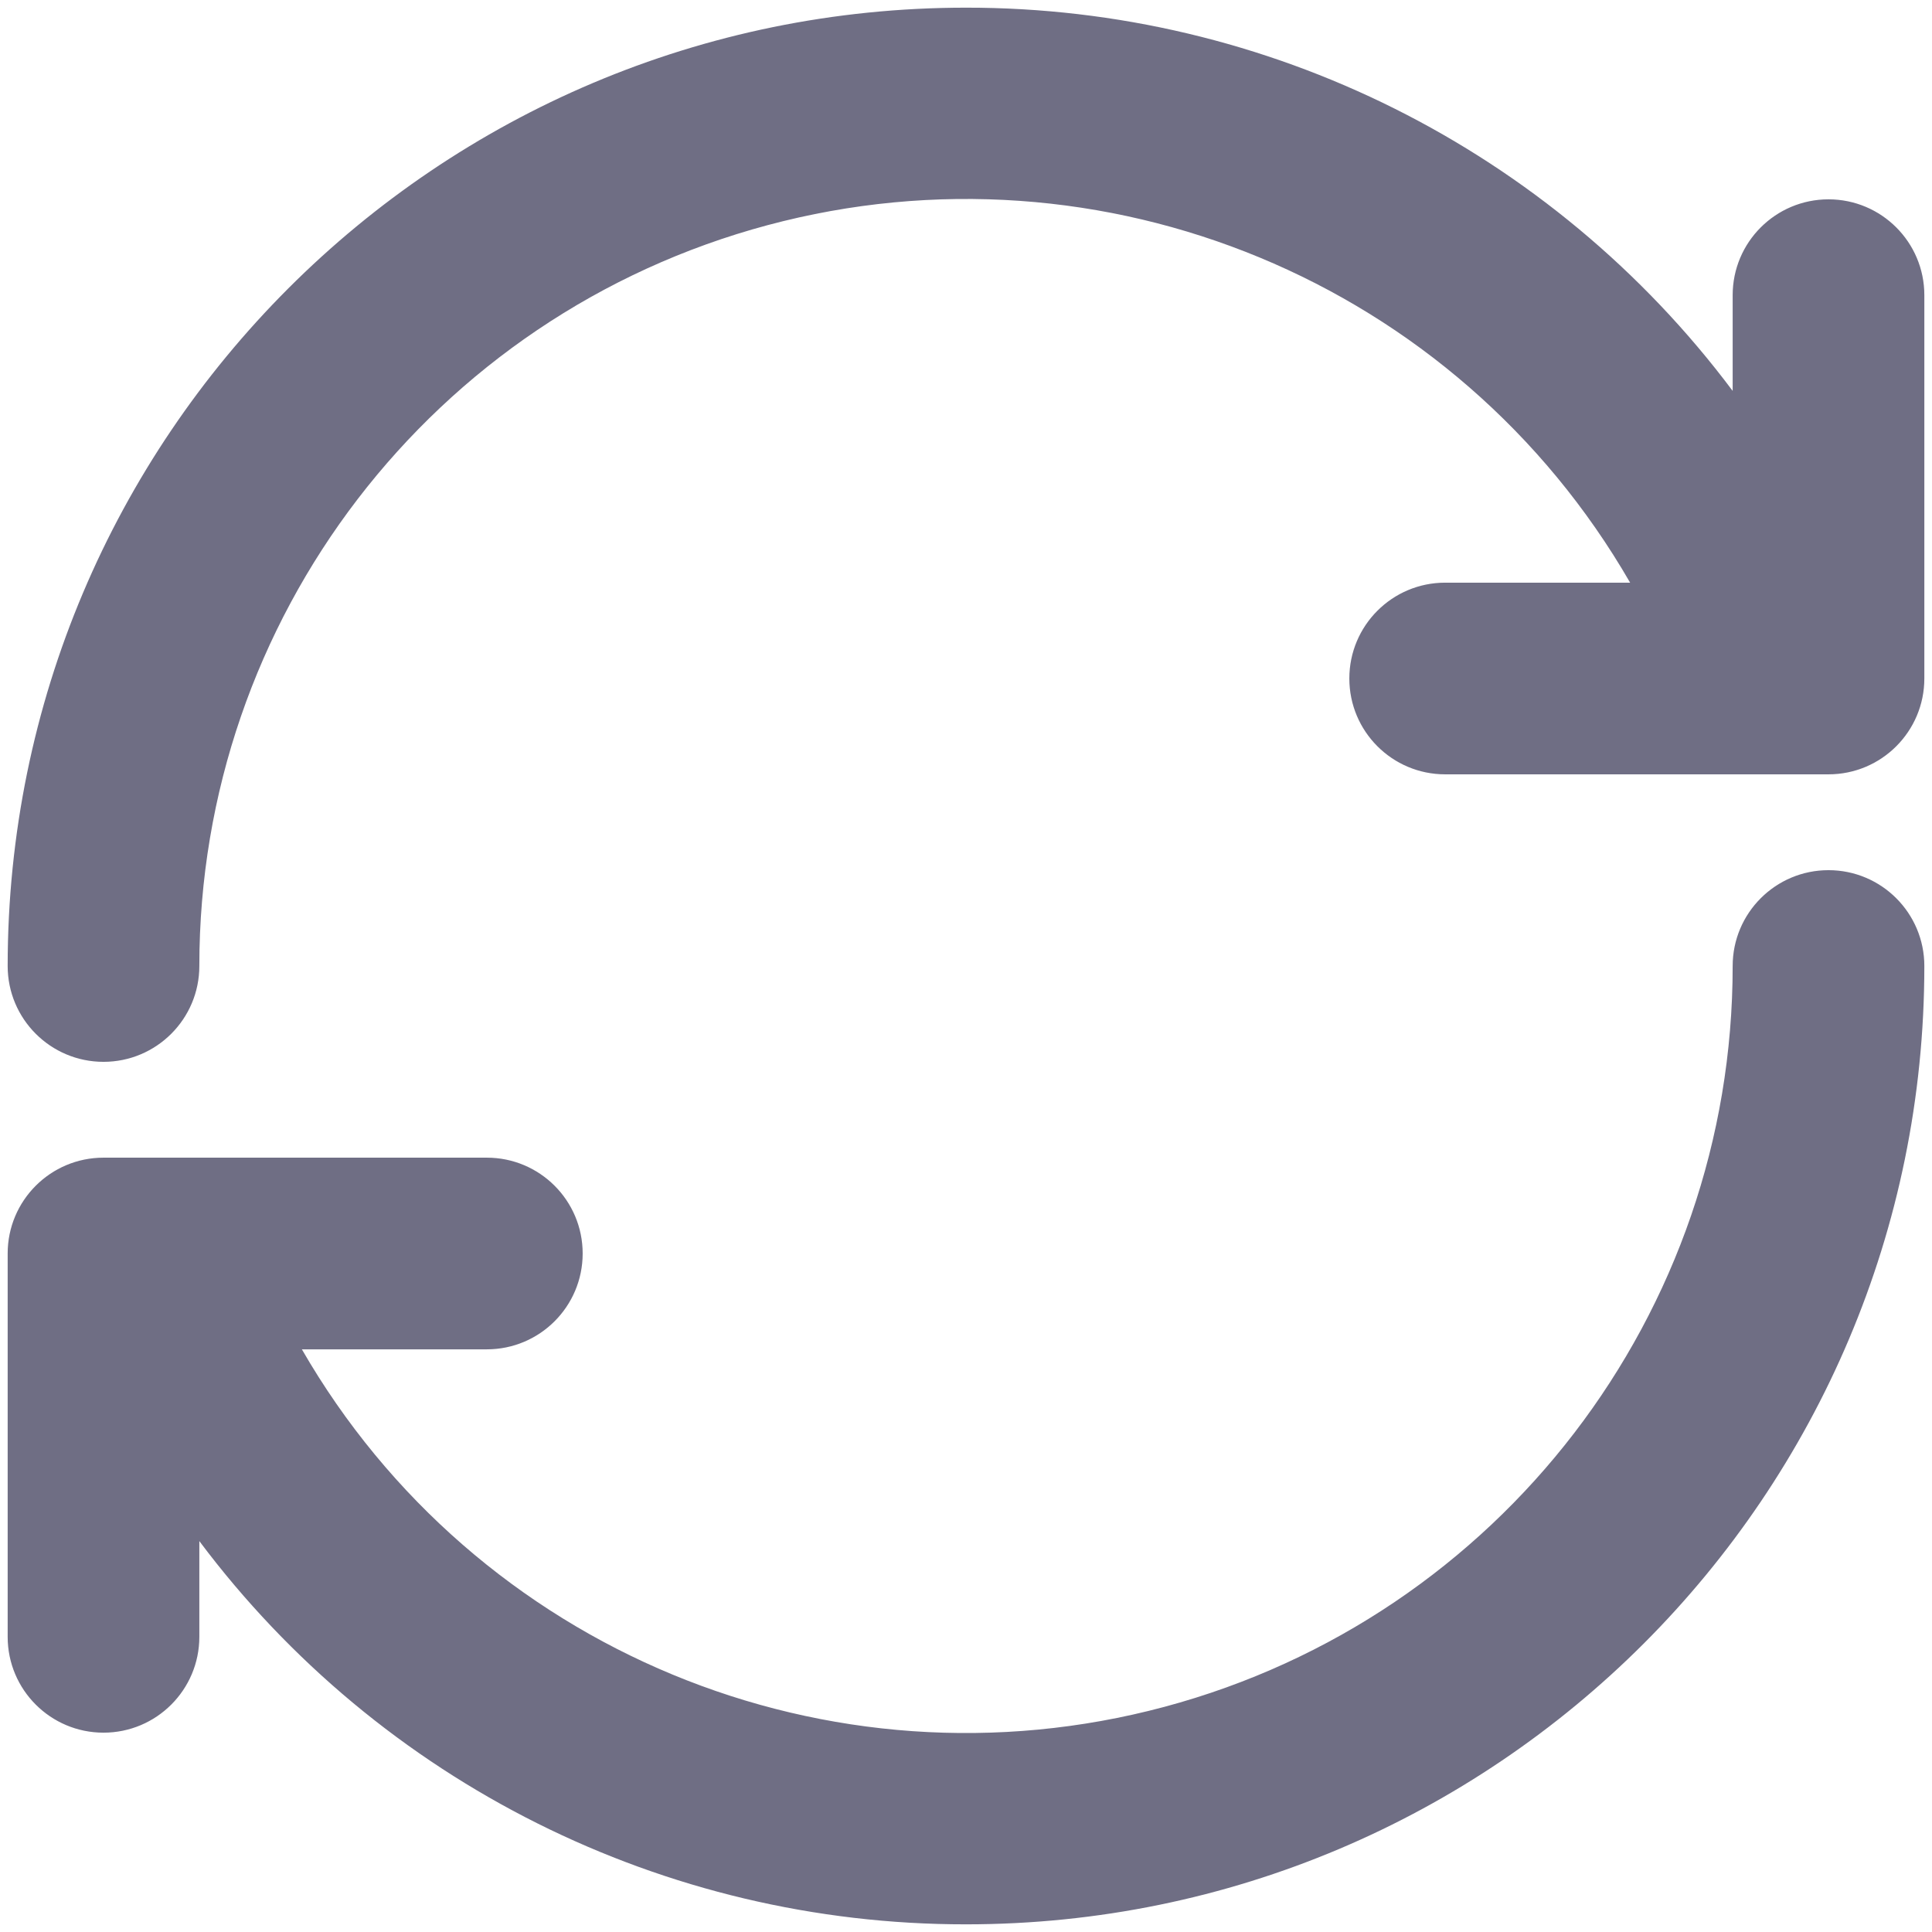
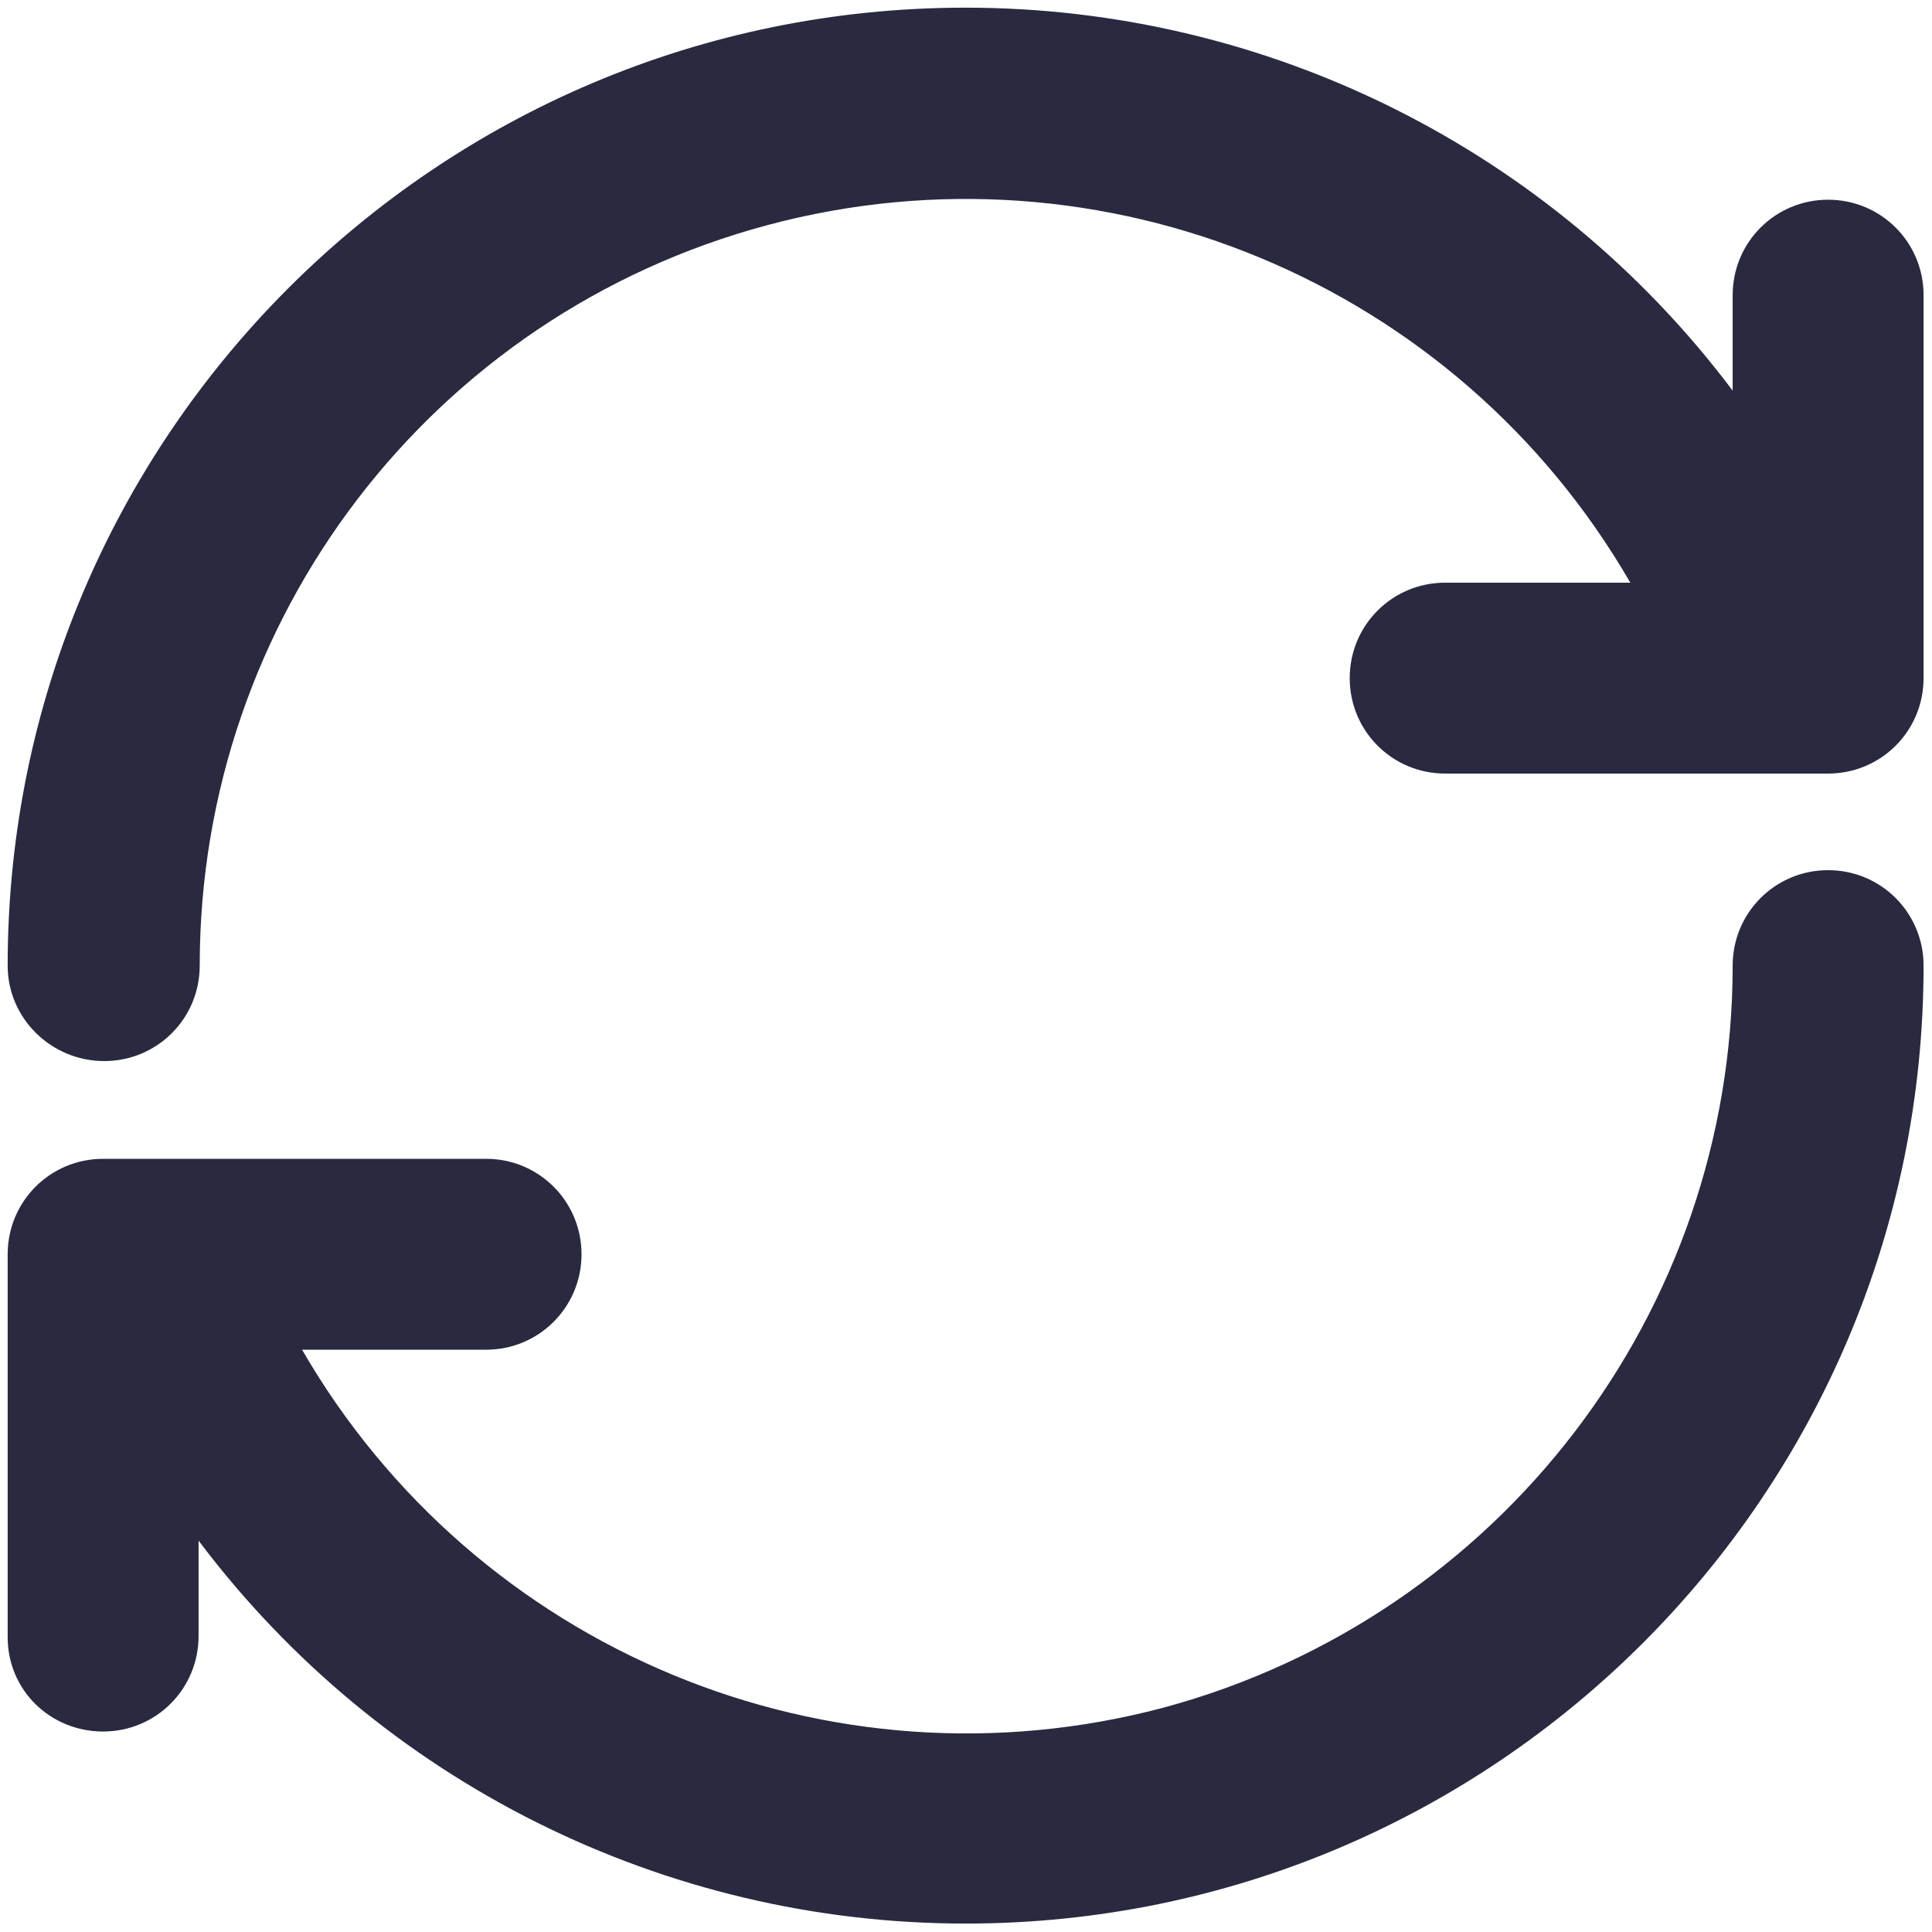
- <svg xmlns="http://www.w3.org/2000/svg" width="168px" height="168px" viewBox="0 0 168 168" version="1.1">
-   <defs>
-     <filter color-interpolation-filters="auto" id="filter-1">
-       <feColorMatrix in="SourceGraphic" type="matrix" values="0 0 0 0 0.435 0 0 0 0 0.431 0 0 0 0 0.518 0 0 0 1 0" />
-     </filter>
-   </defs>
-   <g id="Page-1" stroke="none" stroke-width="1" fill="none" fill-rule="evenodd">
-     <g filter="url(#filter-1)" id="reflash">
+ <svg xmlns="http://www.w3.org/2000/svg" version="1.1" id="图层_1" x="0px" y="0px" viewBox="0 0 168 168" style="enable-background:new 0 0 168 168;" xml:space="preserve">
+   <style type="text/css">
+ 	.st0{fill:#292940;}
+ </style>
+   <g id="Page-1">
+     <g id="reflash">
      <g transform="translate(0.666667, 0.66661)">
-         <path d="M16.667,83.333 C16.667,87.936 12.936,91.667 8.333,91.667 C3.731,91.667 0,87.936 0,83.333 C0,37.308 37.308,2.84058528e-05 83.333,2.84058528e-05 C109.566,-0.022 134.273,12.329 150,33.325 L150,25 C150,20.398 153.731,16.667 158.333,16.667 C162.936,16.667 166.667,20.398 166.667,25 L166.667,58.333 C166.667,62.936 162.936,66.667 158.333,66.667 L125,66.667 C120.398,66.667 116.667,62.936 116.667,58.333 C116.667,53.731 120.398,50 125,50 L141.083,50 C126.003,23.853 95.237,11.101 66.081,18.912 C36.925,26.723 16.655,53.149 16.667,83.333 L16.667,83.333 Z M150,83.333 C150,78.731 153.731,75 158.333,75 C162.936,75 166.667,78.731 166.667,83.333 C166.667,129.358 129.358,166.667 83.333,166.667 C57.1,166.688 32.393,154.338 16.667,133.342 L16.667,141.667 C16.667,146.269 12.936,150 8.333,150 C3.731,150 0,146.269 0,141.667 L0,108.333 C0,103.731 3.731,100 8.333,100 L41.667,100 C46.269,100 50,103.731 50,108.333 C50,112.936 46.269,116.667 41.667,116.667 L25.583,116.667 C40.664,142.814 71.43,155.566 100.586,147.755 C129.742,139.944 150.012,113.517 150,83.333 L150,83.333 Z" id="Shape" fill="#DBDBDB" fill-rule="nonzero" />
+         <path id="Shape" class="st0" d="M16.7,83.3c0,4.6-3.7,8.3-8.3,8.3S0,87.9,0,83.3C0,37.3,37.3,0,83.3,0     c26.2,0,50.9,12.3,66.7,33.3V25c0-4.6,3.7-8.3,8.3-8.3s8.3,3.7,8.3,8.3v33.3c0,4.6-3.7,8.3-8.3,8.3H125c-4.6,0-8.3-3.7-8.3-8.3     s3.7-8.3,8.3-8.3h16.1c-15.1-26.1-45.8-38.9-75-31.1S16.7,53.1,16.7,83.3L16.7,83.3z M150,83.3c0-4.6,3.7-8.3,8.3-8.3     s8.3,3.7,8.3,8.3c0,46-37.3,83.3-83.3,83.3c-26.2,0-50.9-12.3-66.7-33.3v8.3c0,4.6-3.7,8.3-8.3,8.3S0,146.3,0,141.7v-33.3     c0-4.6,3.7-8.3,8.3-8.3h33.3c4.6,0,8.3,3.7,8.3,8.3s-3.7,8.3-8.3,8.3H25.6c15.1,26.1,45.8,38.9,75,31.1     C129.7,139.9,150,113.5,150,83.3L150,83.3z" />
      </g>
    </g>
  </g>
</svg>
